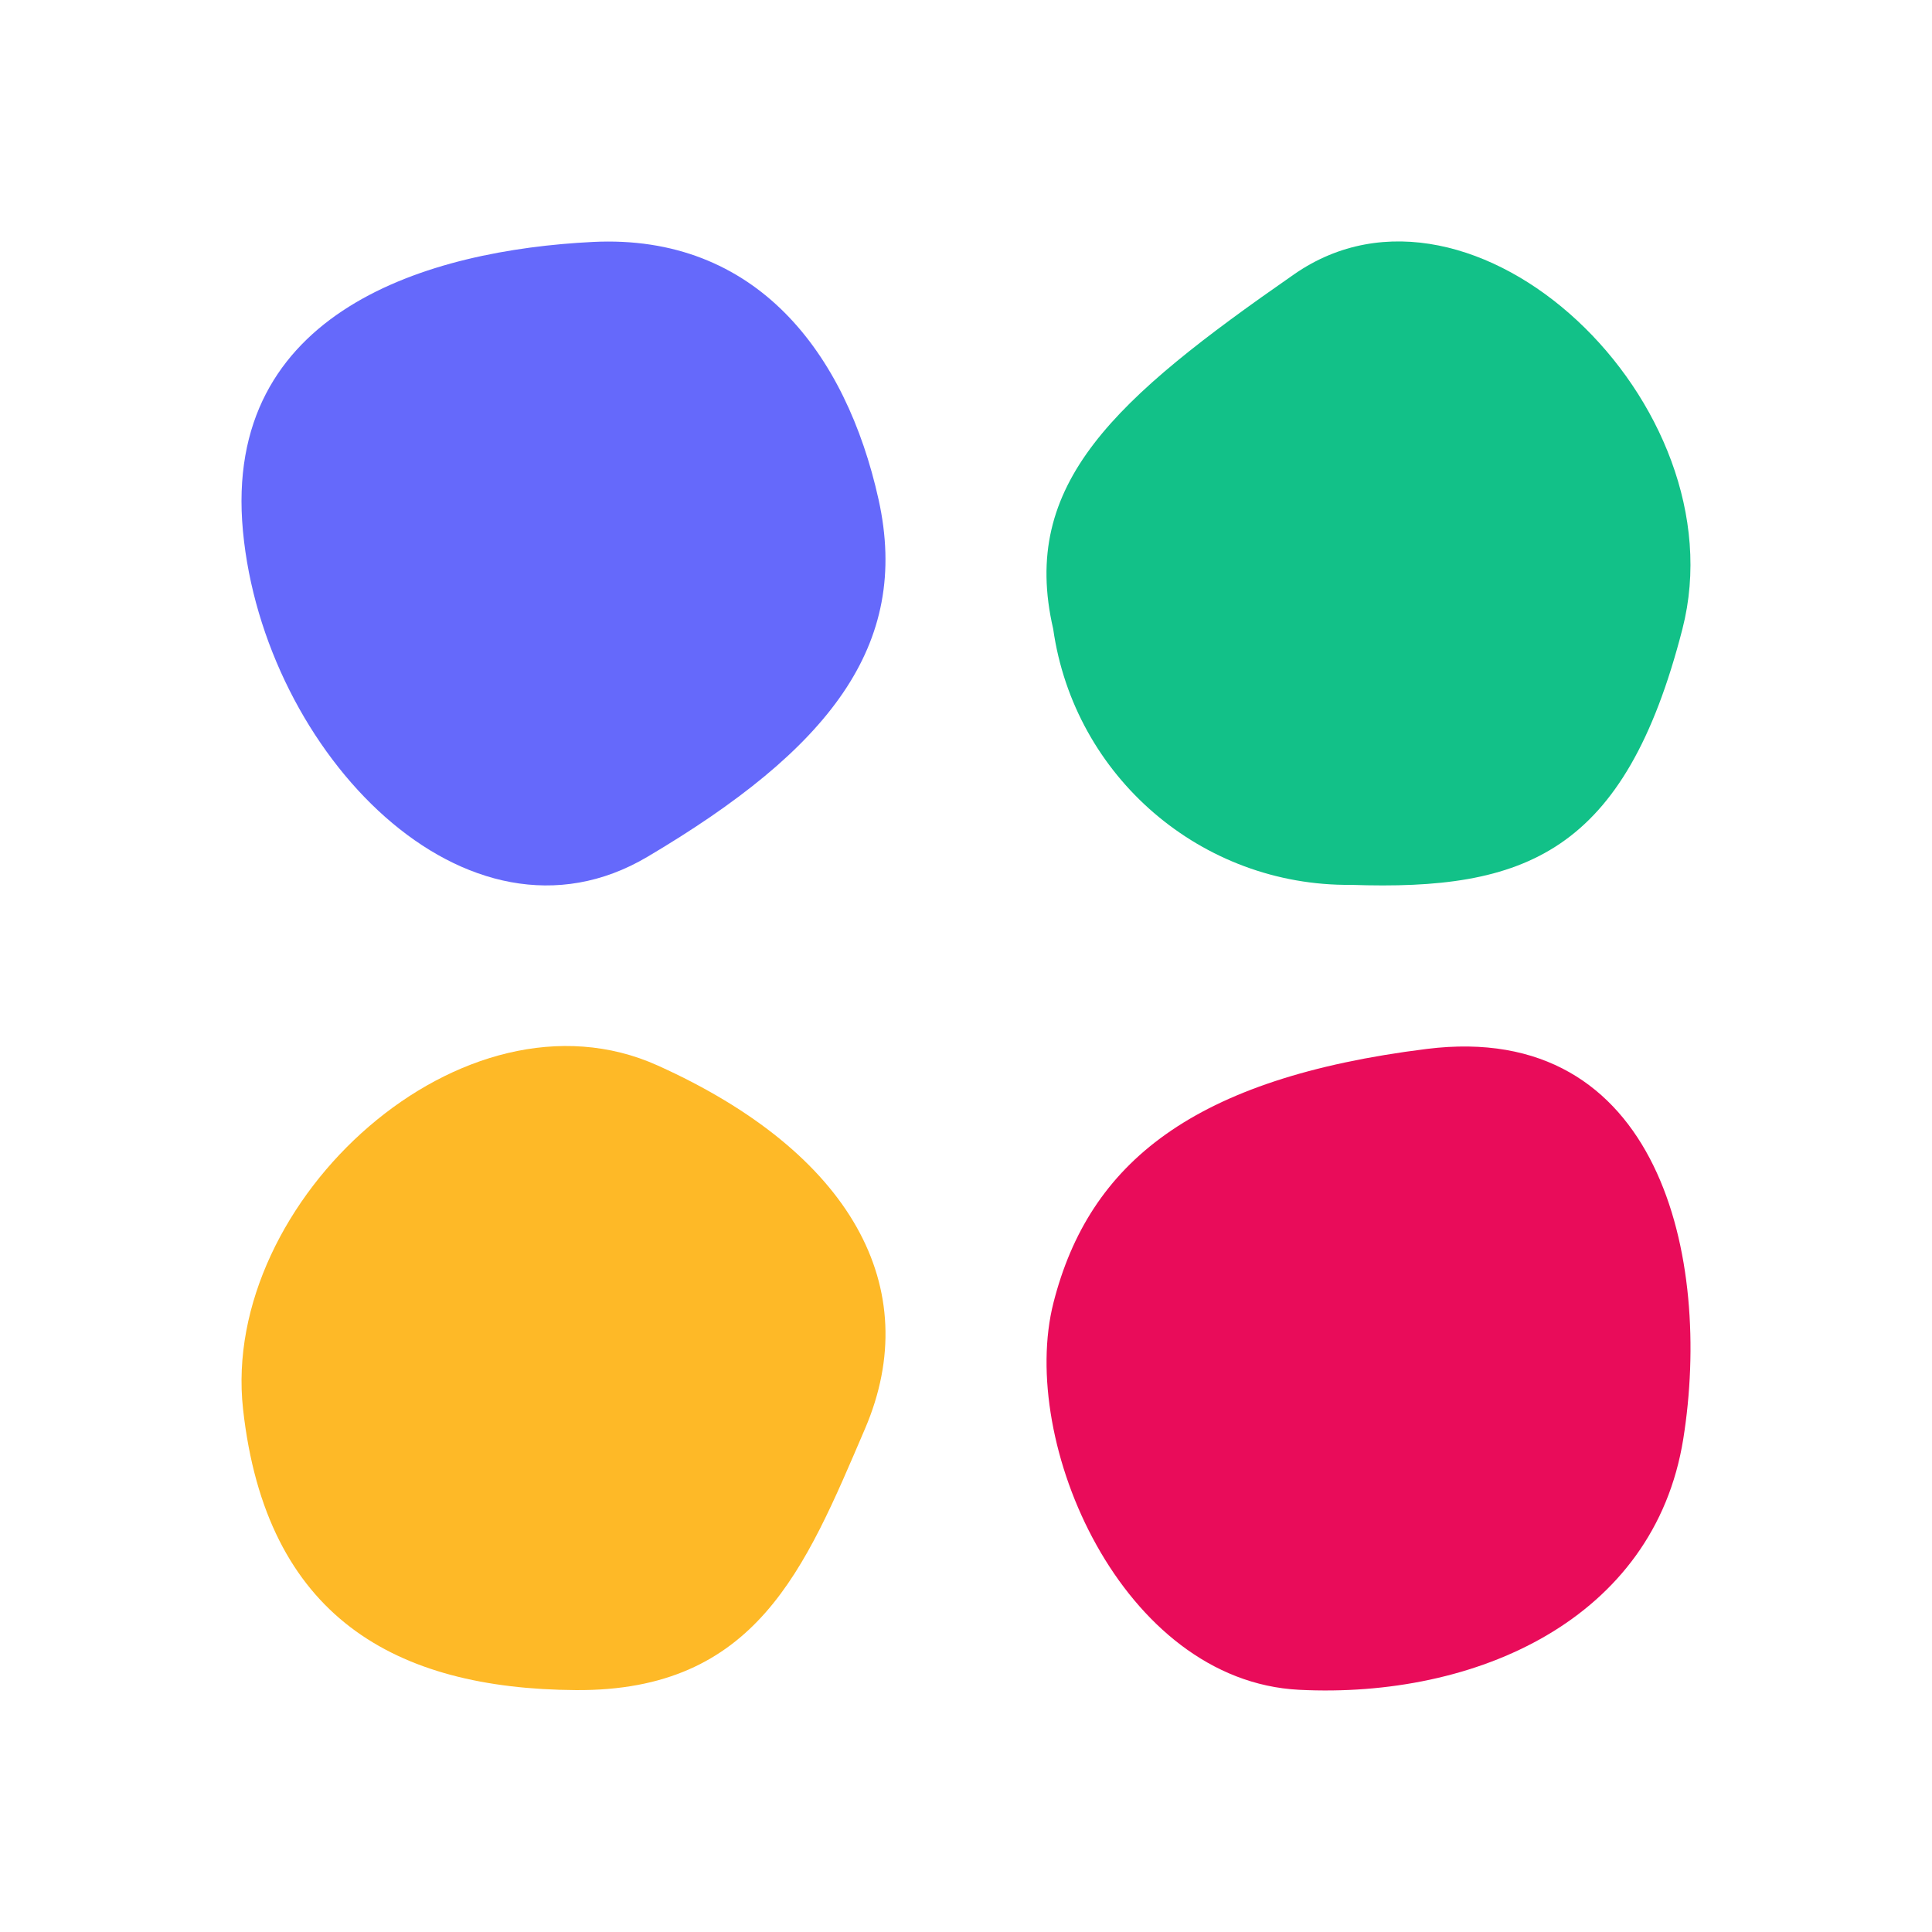
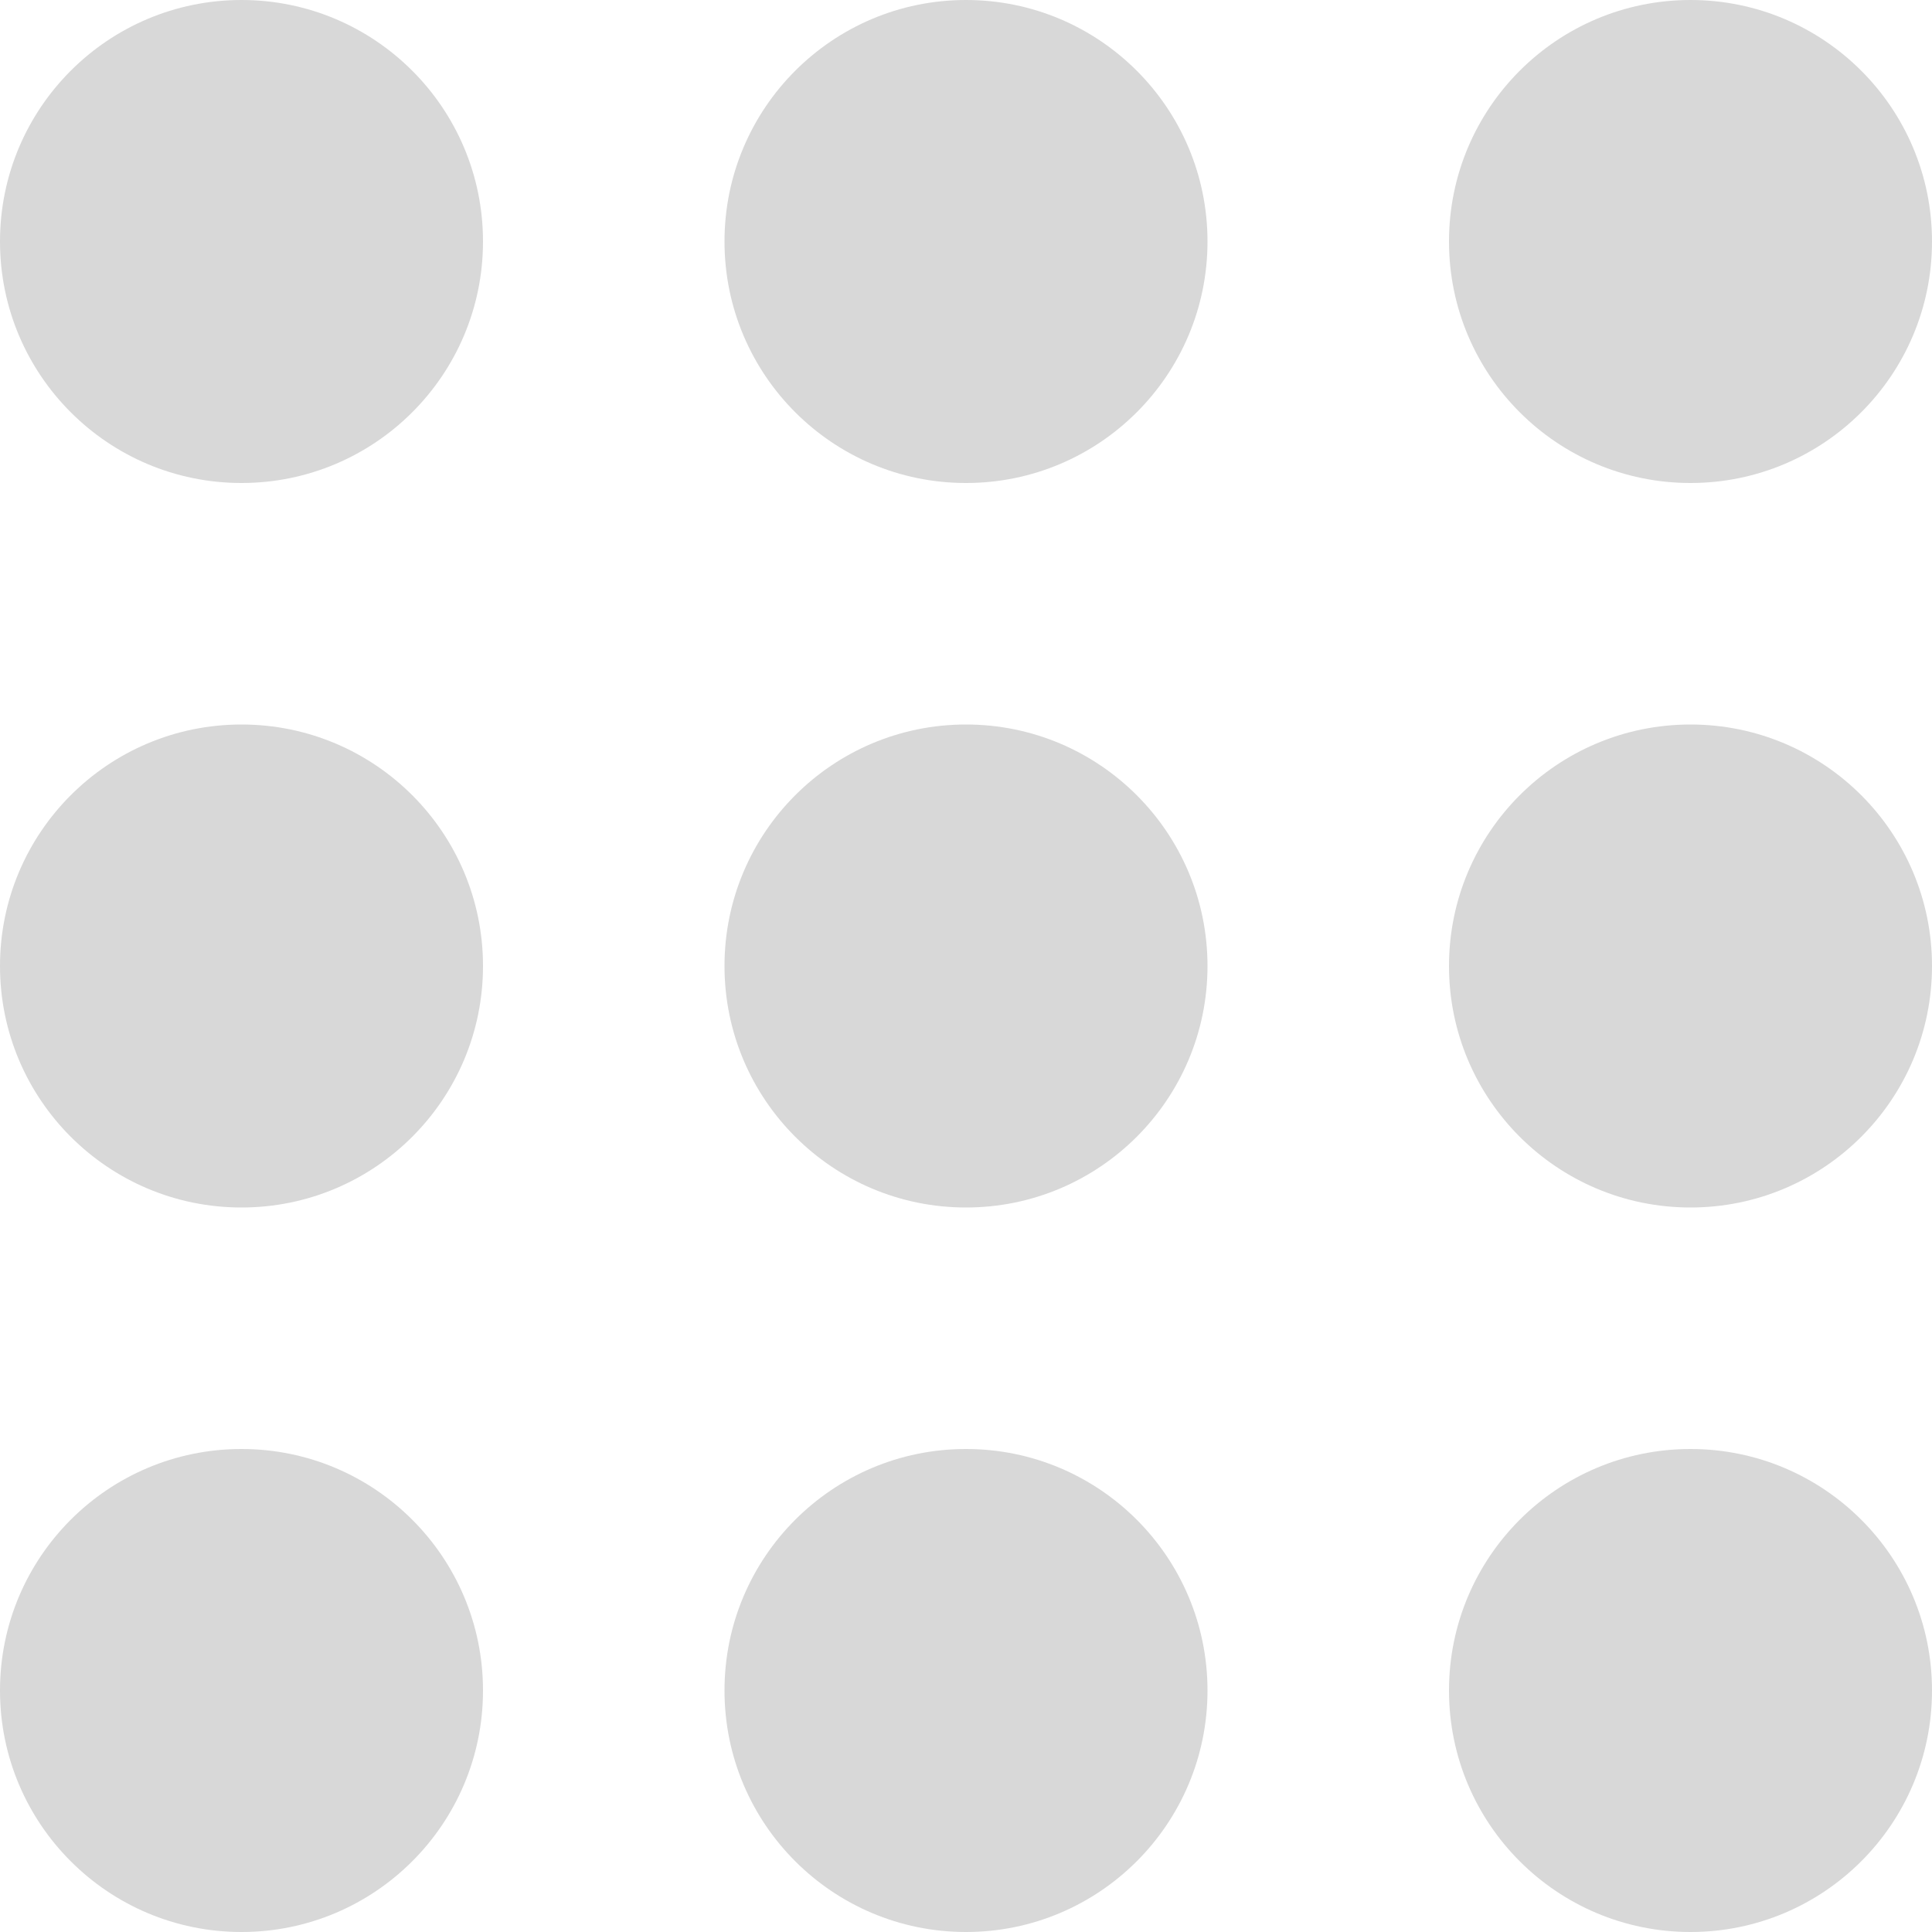
- <svg xmlns="http://www.w3.org/2000/svg" id="all_apps_memu" data-name="all apps memu" width="24" height="24" viewBox="0 0 24 24">
-   <rect id="Rectangle_30" data-name="Rectangle 30" width="24" height="24" fill="none" />
-   <g id="Group_17" data-name="Group 17" transform="translate(-43 9520)">
-     <path id="Path_51" data-name="Path 51" d="M1600.875,2544.494c2.247-1.33,3.274-2.62,2.871-4.438s-1.52-3.3-3.548-3.2-4.606.847-4.348,3.592S1598.629,2545.824,1600.875,2544.494Z" transform="translate(-1549.832 -12053.851)" fill="#6569fb" />
-     <path id="Path_52" data-name="Path 52" d="M1598.915,2537.2c-2.226,1.547-3.414,2.6-2.995,4.406a3.7,3.7,0,0,0,3.7,3.18c2.16.074,3.4-.386,4.117-3.18S1601.141,2535.655,1598.915,2537.2Z" transform="translate(-1539.837 -12053.794)" fill="#12c188" />
-     <path id="Path_53" data-name="Path 53" d="M1601.057,2541.53c2.407,1.084,3.324,2.765,2.576,4.511s-1.352,3.263-3.593,3.248-3.849-.906-4.134-3.493S1598.65,2540.445,1601.057,2541.53Z" transform="translate(-1549.887 -12048.294)" fill="#feb927" />
-     <path id="Path_54" data-name="Path 54" d="M1602.582,2537.708c2.9-.363,3.546,2.607,3.187,4.846s-2.574,3.226-4.772,3.115-3.494-3.074-3.051-4.81S1599.679,2538.07,1602.582,2537.708Z" transform="translate(-1541.859 -12044.678)" fill="#e90c5a" />
-   </g>
+ <svg xmlns="http://www.w3.org/2000/svg" width="24" height="24" viewBox="0 0 24 24">
+   <path d="M18,21a3,3,0,1,1,3,3A3,3,0,0,1,18,21ZM9,21a3,3,0,1,1,3,3A3,3,0,0,1,9,21ZM0,21a3,3,0,1,1,3,3A3,3,0,0,1,0,21Zm18-9a3,3,0,1,1,3,3A3,3,0,0,1,18,12ZM9,12a3,3,0,1,1,3,3A3,3,0,0,1,9,12ZM0,12a3,3,0,1,1,3,3A3,3,0,0,1,0,12ZM18,3a3,3,0,1,1,3,3A3,3,0,0,1,18,3ZM9,3a3,3,0,1,1,3,3A3,3,0,0,1,9,3ZM0,3A3,3,0,1,1,3,6,3,3,0,0,1,0,3Z" fill="#d8d8d8" />
</svg>
